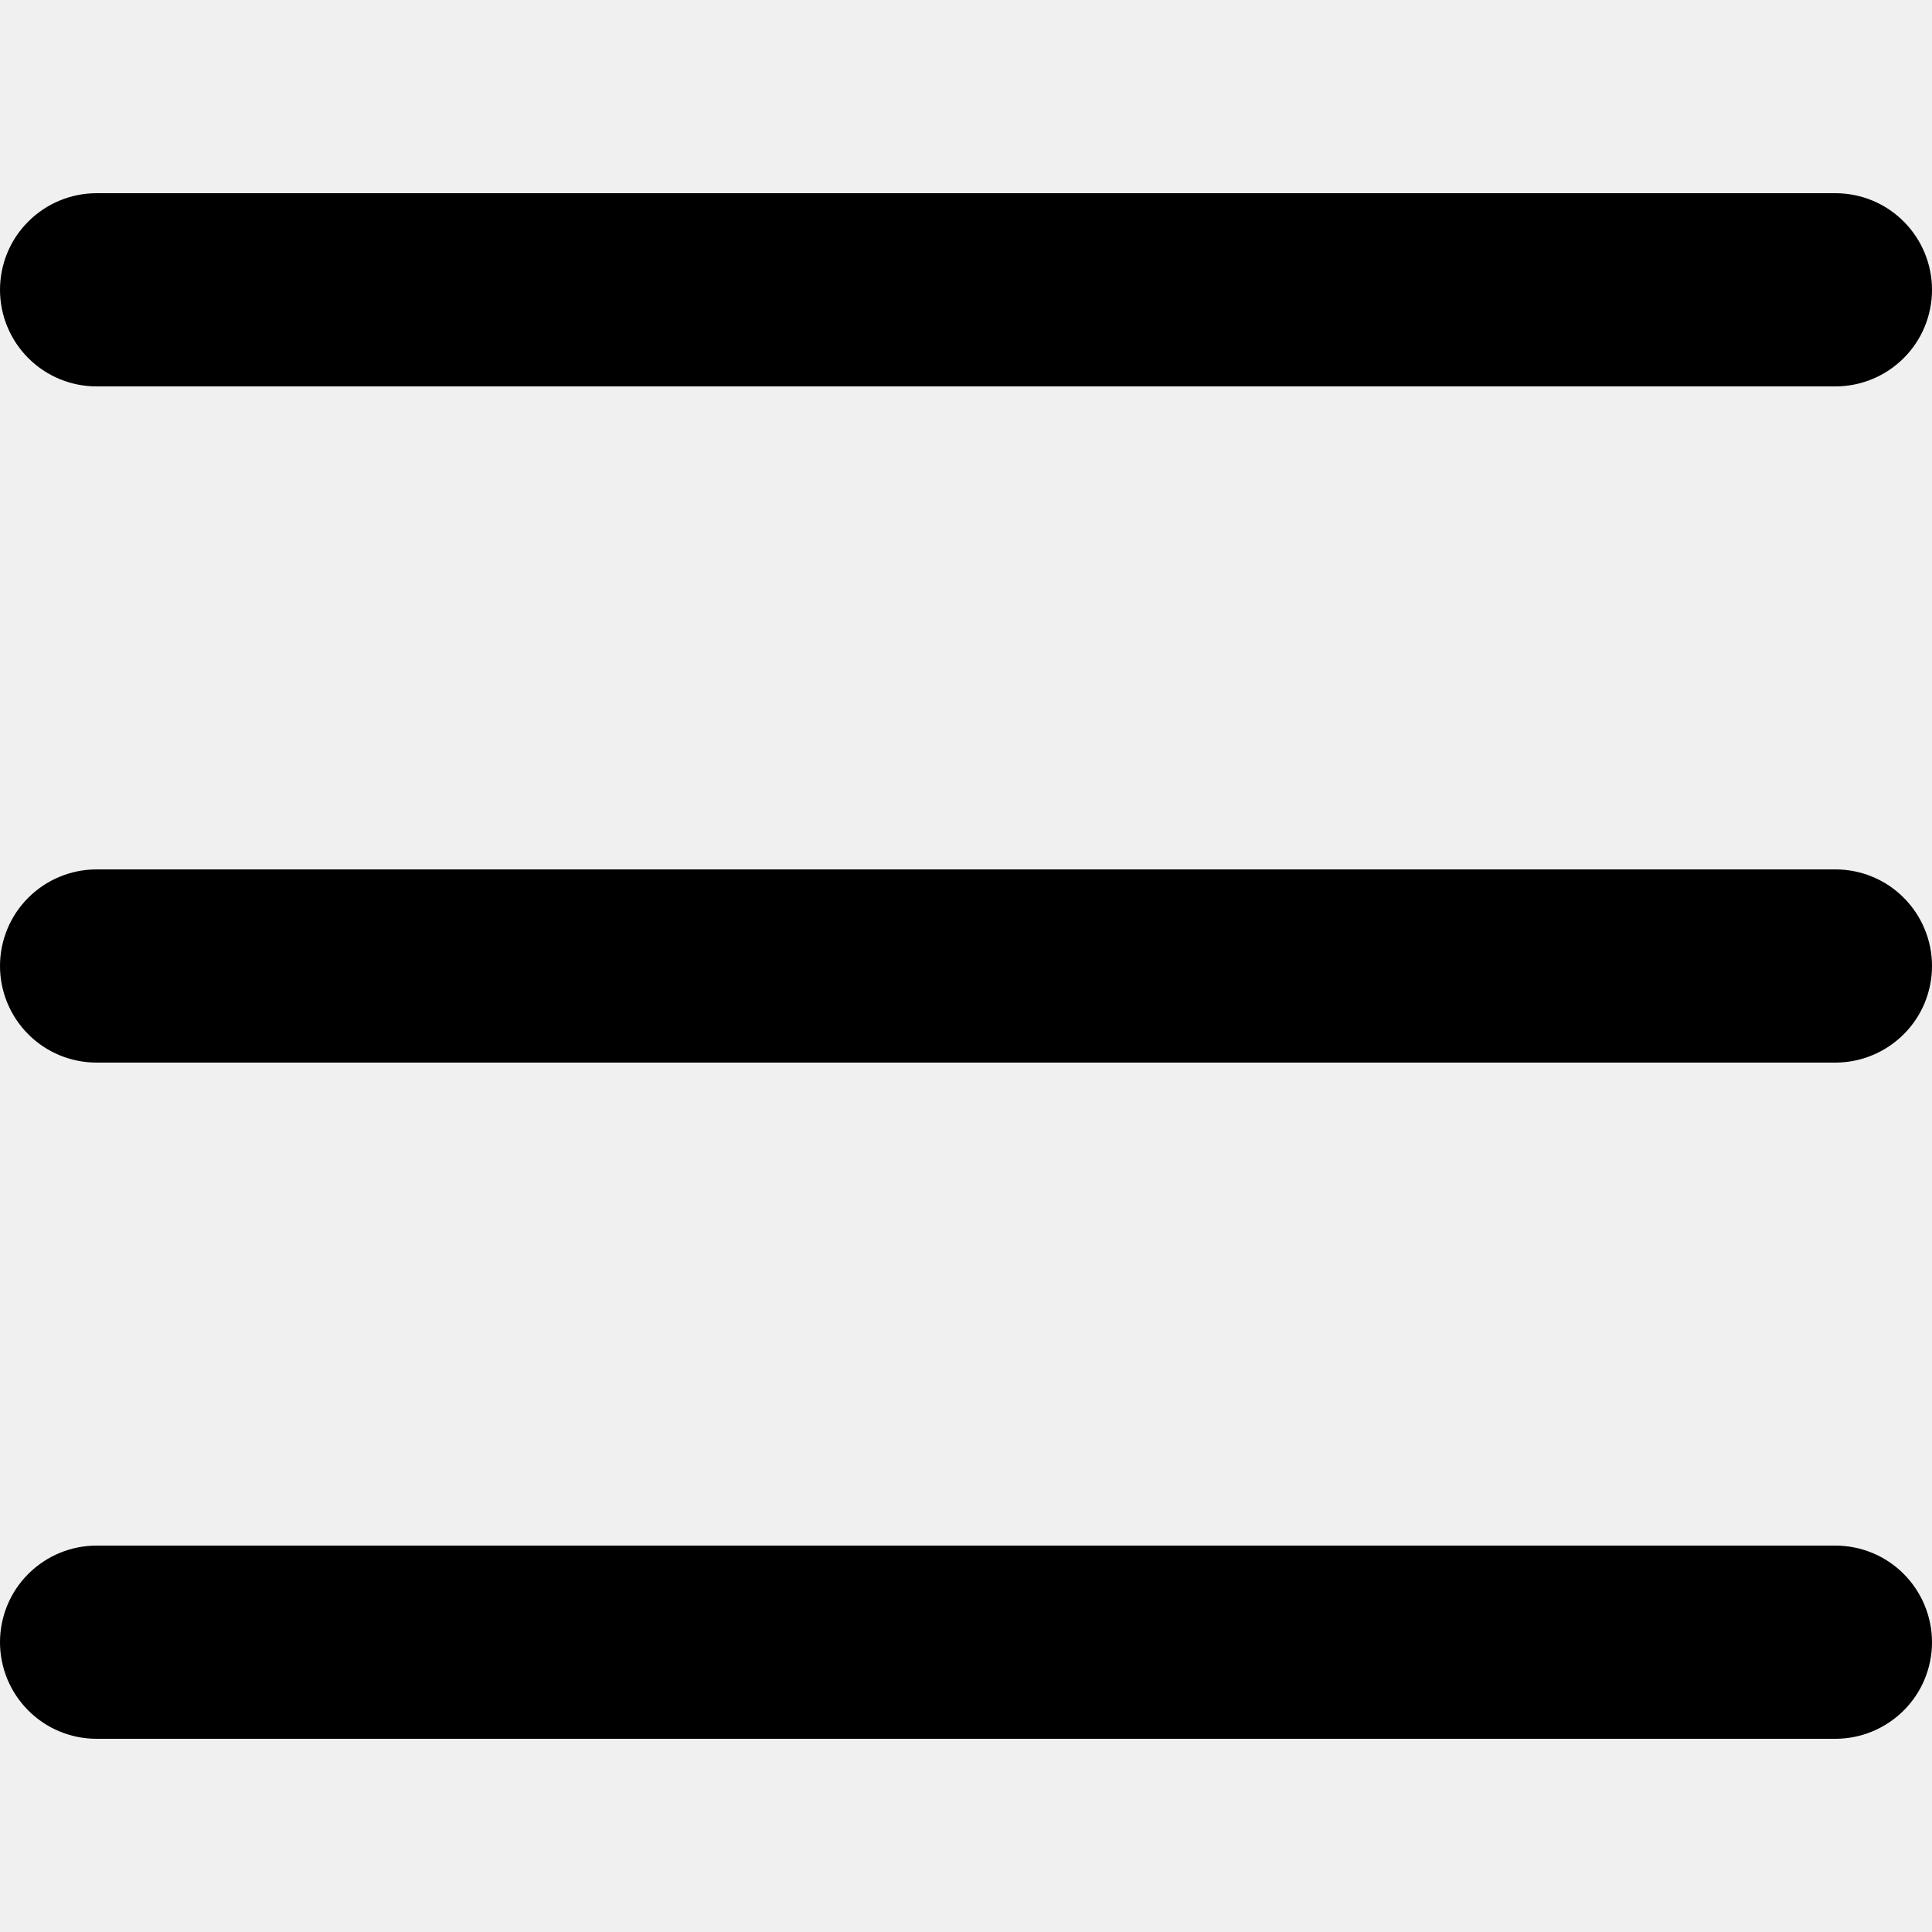
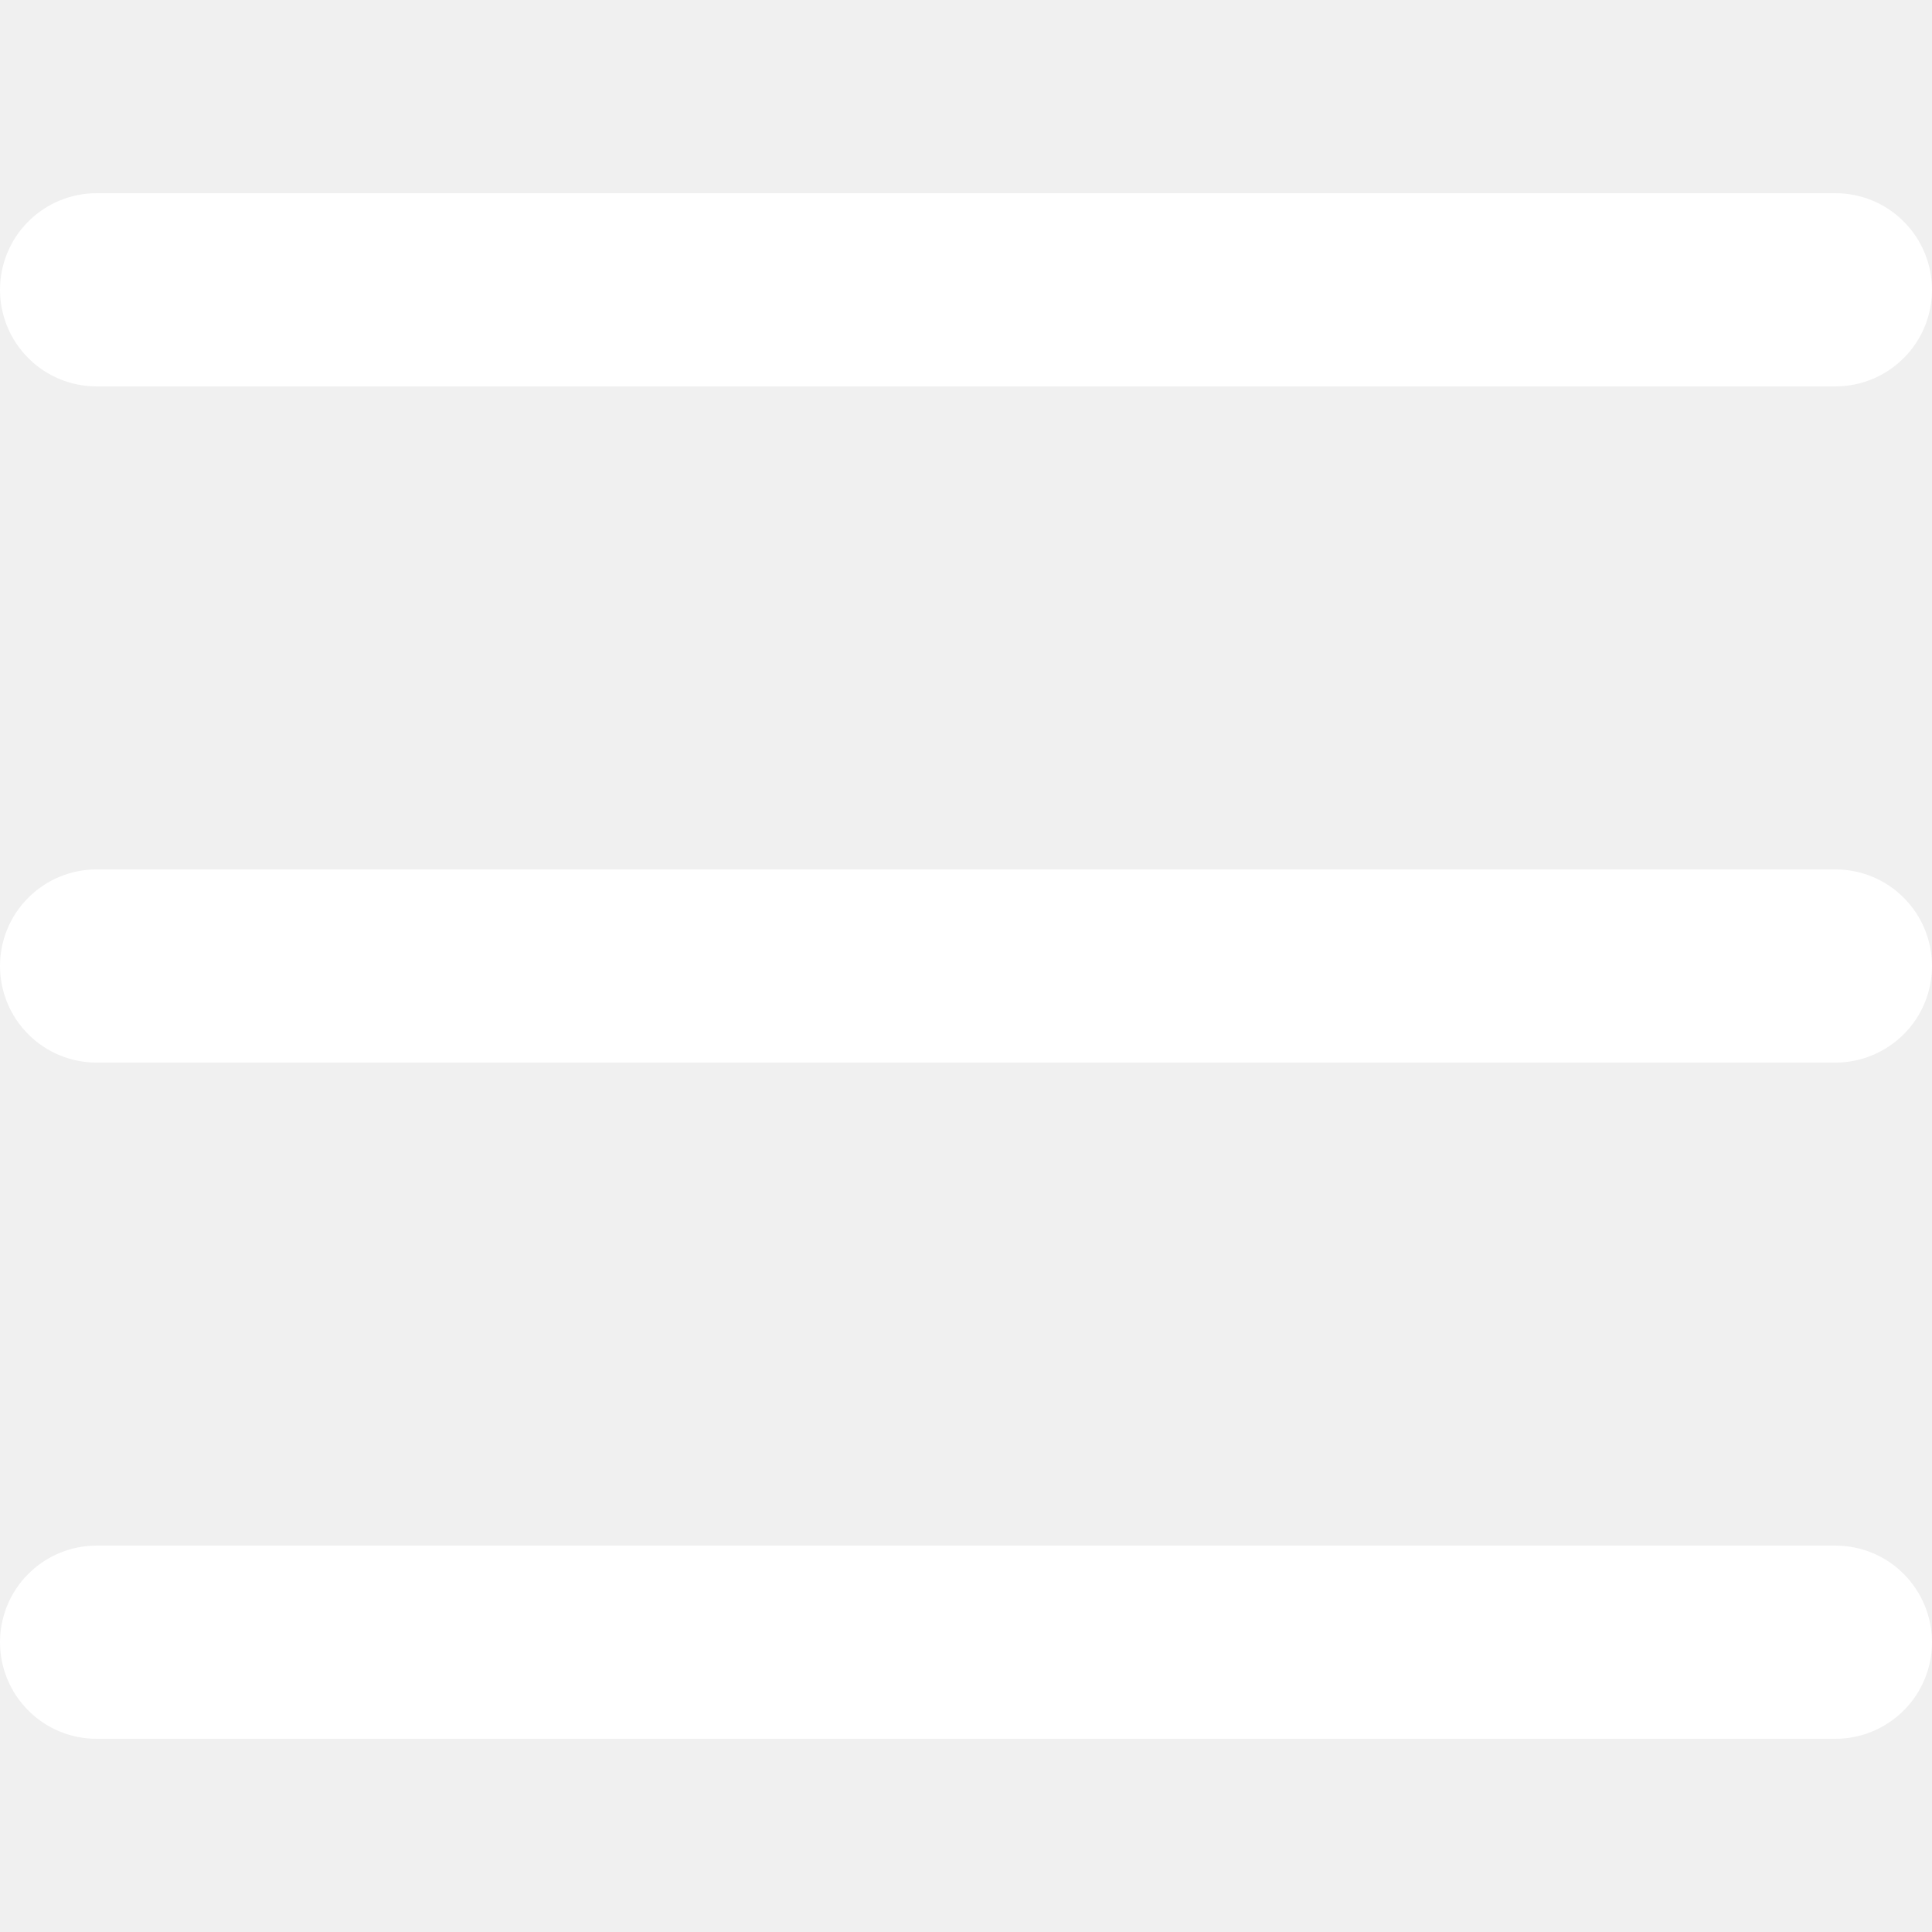
<svg xmlns="http://www.w3.org/2000/svg" fill="none" height="512" viewBox="0 0 20 20" width="512">
-   <path d="m19 11h-18c-.265 0-.52-.105-.707-.293-.188-.188-.293-.442-.293-.707 0-.265.105-.52.293-.707.188-.188.442-.293.707-.293h18c.265 0 .52.105.707.293.188.188.293.442.293.707 0 .265-.105.52-.293.707s-.442.293-.707.293zm0-7h-18c-.265 0-.52-.105-.707-.293-.188-.188-.293-.442-.293-.707s.105-.52.293-.707c.188-.188.442-.293.707-.293h18c.265 0 .52.105.707.293.188.188.293.442.293.707s-.105.52-.293.707c-.188.188-.442.293-.707.293zm0 14h-18c-.265 0-.52-.105-.707-.293-.188-.188-.293-.442-.293-.707s.105-.52.293-.707c.188-.188.442-.293.707-.293h18c.265 0 .52.105.707.293s.293.442.293.707-.105.52-.293.707-.442.293-.707.293z" fill="rgb(0,0,0)" />
+   <path d="m19 11h-18c-.265 0-.52-.105-.707-.293-.188-.188-.293-.442-.293-.707 0-.265.105-.52.293-.707.188-.188.442-.293.707-.293h18c.265 0 .52.105.707.293.188.188.293.442.293.707 0 .265-.105.52-.293.707s-.442.293-.707.293zm0-7h-18c-.265 0-.52-.105-.707-.293-.188-.188-.293-.442-.293-.707s.105-.52.293-.707c.188-.188.442-.293.707-.293h18c.265 0 .52.105.707.293.188.188.293.442.293.707s-.105.52-.293.707c-.188.188-.442.293-.707.293zm0 14h-18c-.265 0-.52-.105-.707-.293-.188-.188-.293-.442-.293-.707s.105-.52.293-.707c.188-.188.442-.293.707-.293h18c.265 0 .52.105.707.293s.293.442.293.707-.105.52-.293.707-.442.293-.707.293z" fill="#FFFFFF" />
</svg>
